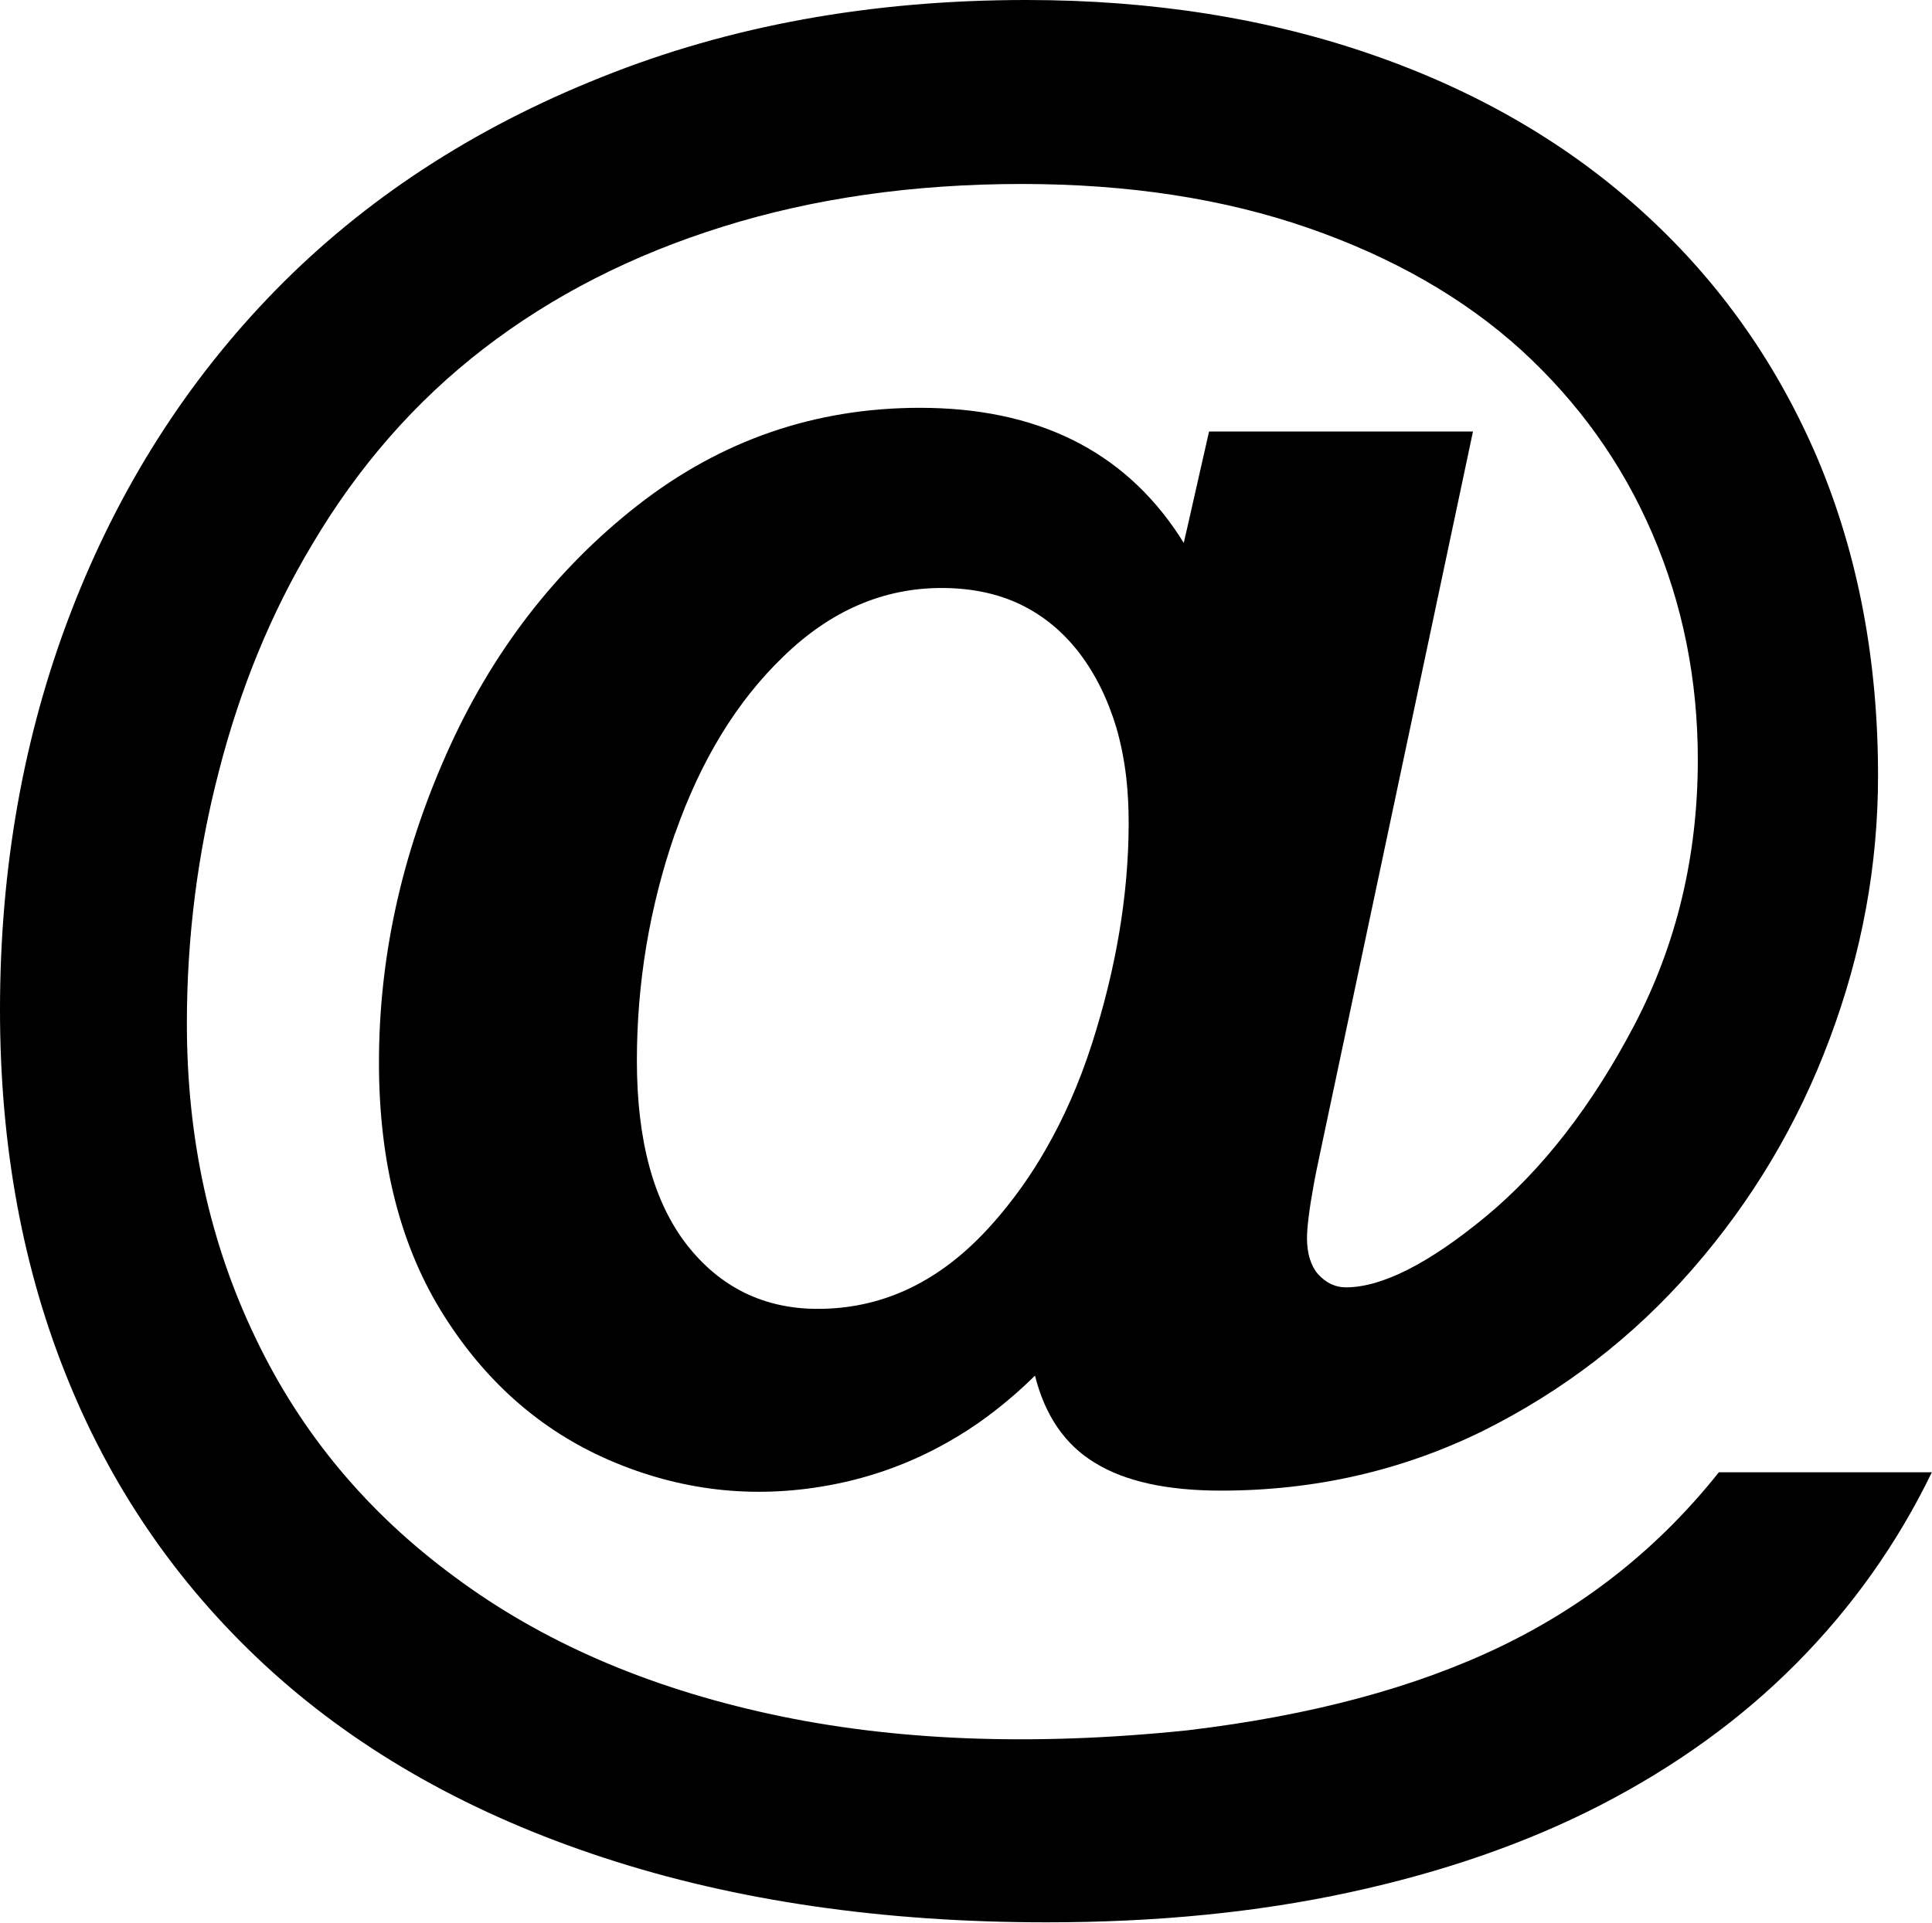
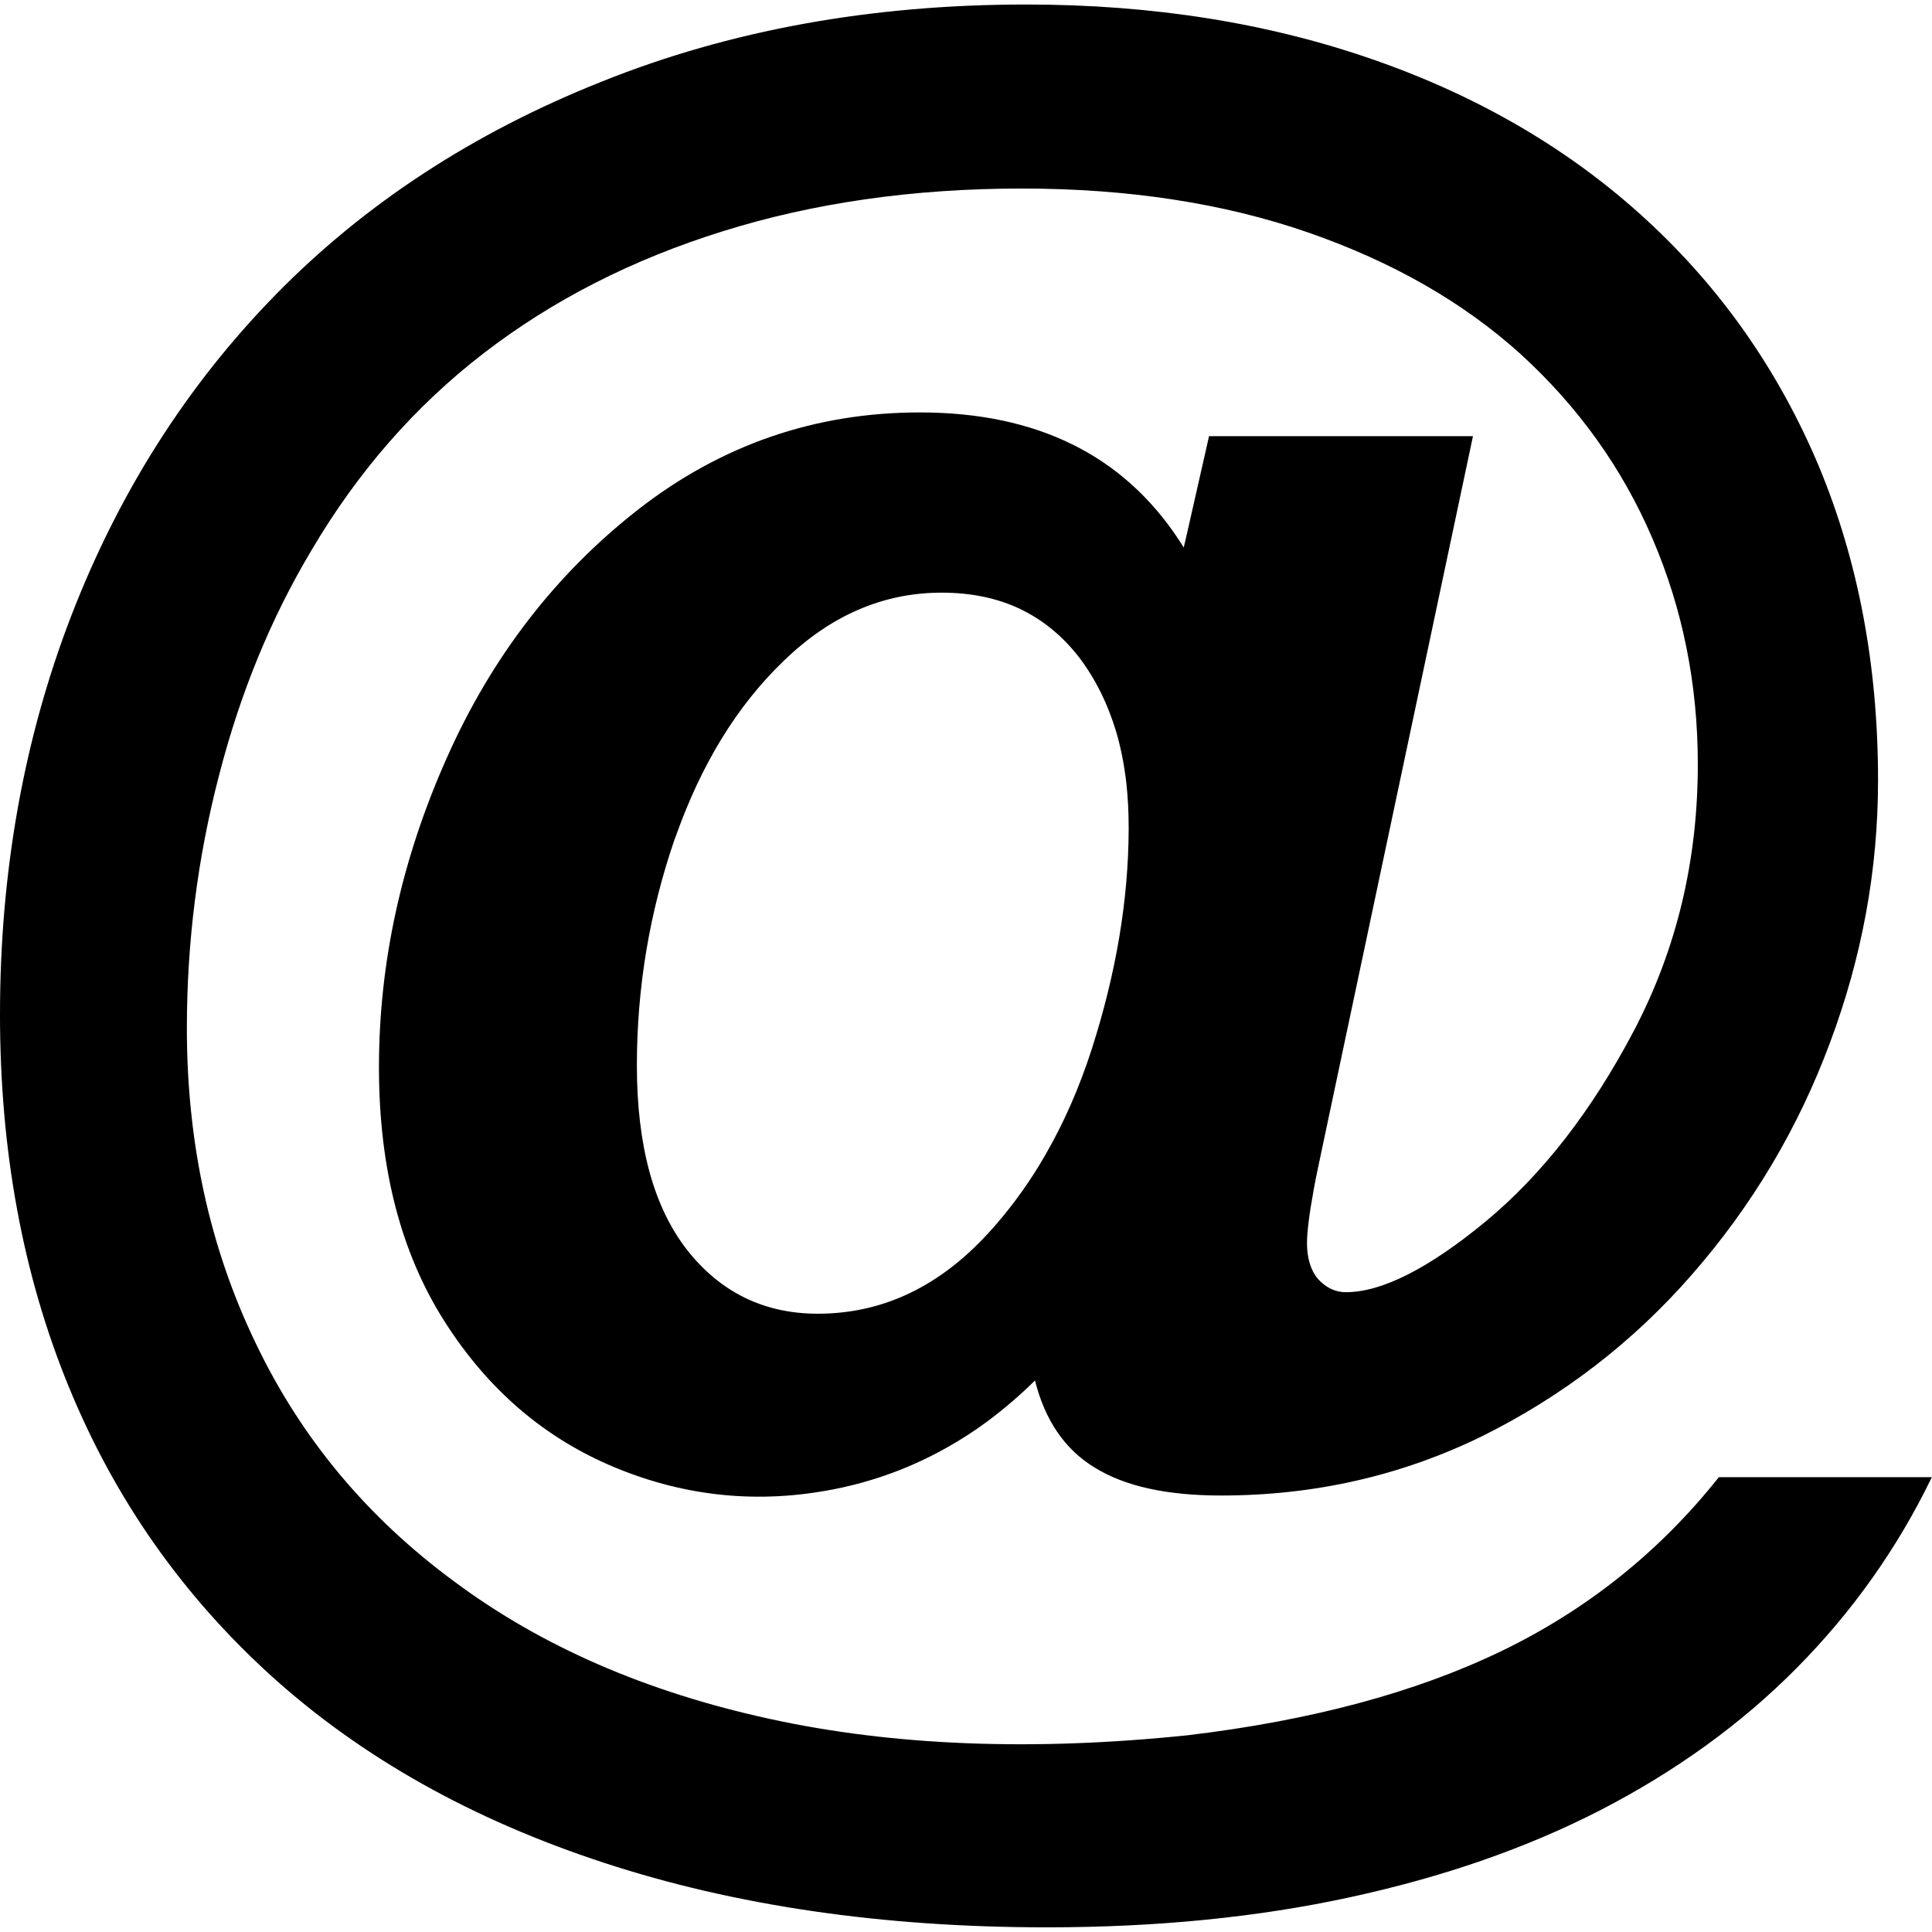
- <svg xmlns="http://www.w3.org/2000/svg" version="1.1" id="Layer_1" x="0px" y="0px" viewBox="0 0 122.1 121.53" style="enable-background:new 0 0 122.1 121.53" xml:space="preserve">
+ <svg xmlns="http://www.w3.org/2000/svg" version="1.1" id="Layer_1" width="32px" height="32px" viewBox="0 0 122.1 121.53" style="enable-background:new 0 0 122.1 121.53" xml:space="preserve">
  <g>
    <path d="M74.81,34.32l0.23-0.99l1.37-6.05h16.68l-9.6,45.32c-0.17,0.82-0.33,1.55-0.45,2.21v0c-0.3,1.64-0.44,2.79-0.44,3.46 c0,0.97,0.24,1.75,0.71,2.29c0.5,0.54,1.08,0.82,1.75,0.82c2.26,0,5.22-1.49,8.82-4.46c3.58-2.96,6.73-7.01,9.41-12.12 c2.67-5.11,4.01-10.7,4.01-16.78c0-5.05-0.95-9.81-2.87-14.28c-1.92-4.47-4.7-8.33-8.31-11.63c-3.62-3.28-8.11-5.85-13.44-7.7 c-5.33-1.85-11.37-2.78-18.1-2.78c-6.88,0-13.18,0.91-18.9,2.7c-5.74,1.79-10.76,4.36-15.1,7.7c-4.34,3.34-7.96,7.49-10.87,12.42 c-2.57,4.29-4.53,9.06-5.87,14.28c-1.36,5.22-2.03,10.55-2.03,15.98c0,7.25,1.45,13.87,4.34,19.87c2.87,6.02,7.07,11.05,12.58,15.1 c5.48,4.08,12.12,6.97,19.93,8.67c7.79,1.7,16.59,2.05,26.41,1.03c7.79-0.93,14.39-2.7,19.8-5.31c5.41-2.61,10.01-6.28,13.76-11 h13.46c-2.18,4.51-5.05,8.54-8.56,12.08c-3.51,3.54-7.64,6.51-12.36,8.95c-4.7,2.42-9.99,4.25-15.86,5.52 c-5.84,1.27-12.23,1.9-19.16,1.9c-10.35,0-19.69-1.36-27.98-4.08c-8.31-2.72-15.29-6.64-20.97-11.76 c-5.65-5.11-9.95-11.22-12.86-18.34C1.44,80.27,0,72.44,0,63.83c0-8.97,1.49-17.37,4.49-25.16c3-7.78,7.29-14.56,12.92-20.32 C23.04,12.6,29.9,8.11,38.01,4.88C46.12,1.62,55.07,0,64.85,0c8,0,15.34,1.17,22.02,3.51c6.67,2.33,12.4,5.7,17.15,10.07 c4.77,4.38,8.39,9.58,10.92,15.58c2.5,6,3.75,12.62,3.75,19.87c0,5.65-1.01,11.17-3.04,16.59c-2.01,5.41-4.92,10.29-8.69,14.61 c-3.75,4.31-8.2,7.72-13.29,10.25c-5.11,2.5-10.61,3.75-16.5,3.75c-3.41,0-6.06-0.58-7.96-1.75c-1.9-1.14-3.17-3-3.8-5.52 c-0.96,0.95-1.96,1.8-2.99,2.57c-0.83,0.62-1.69,1.17-2.58,1.67c-2.2,1.24-4.56,2.12-7.07,2.62c-4.77,0.95-9.38,0.5-13.85-1.34 c-4.47-1.84-8.07-4.92-10.83-9.26c-2.76-4.34-4.14-9.68-4.14-16.05c0-6.62,1.42-13.11,4.27-19.52C31.06,41.25,35.1,36,40.34,31.91 c5.24-4.08,11.17-6.13,17.8-6.13c7.37,0,12.84,2.69,16.38,8.08L74.81,34.32L74.81,34.32z M40.25,67.05c0,5.07,1.06,8.93,3.15,11.63 c2.11,2.7,4.88,4.06,8.28,4.06c3.97,0,7.44-1.6,10.46-4.75c0.89-0.93,1.71-1.94,2.47-3.01c0.51-0.72,1-1.48,1.45-2.27 c1.17-2.02,2.15-4.25,2.94-6.7c1.53-4.77,2.31-9.38,2.33-13.84v-0.16c0-0.99-0.05-1.94-0.15-2.84c-0.13-1.12-0.34-2.18-0.63-3.18 c-0.54-1.79-1.31-3.36-2.35-4.73c-1.04-1.34-2.26-2.35-3.73-3.06c-1.45-0.69-3.11-1.03-4.96-1.03c-3.69,0-7.03,1.44-10.01,4.34 c-2.95,2.84-5.2,6.55-6.81,11.11l0,0l-0.05,0.12C41.05,57.36,40.25,62.13,40.25,67.05L40.25,67.05z" />
  </g>
</svg>
